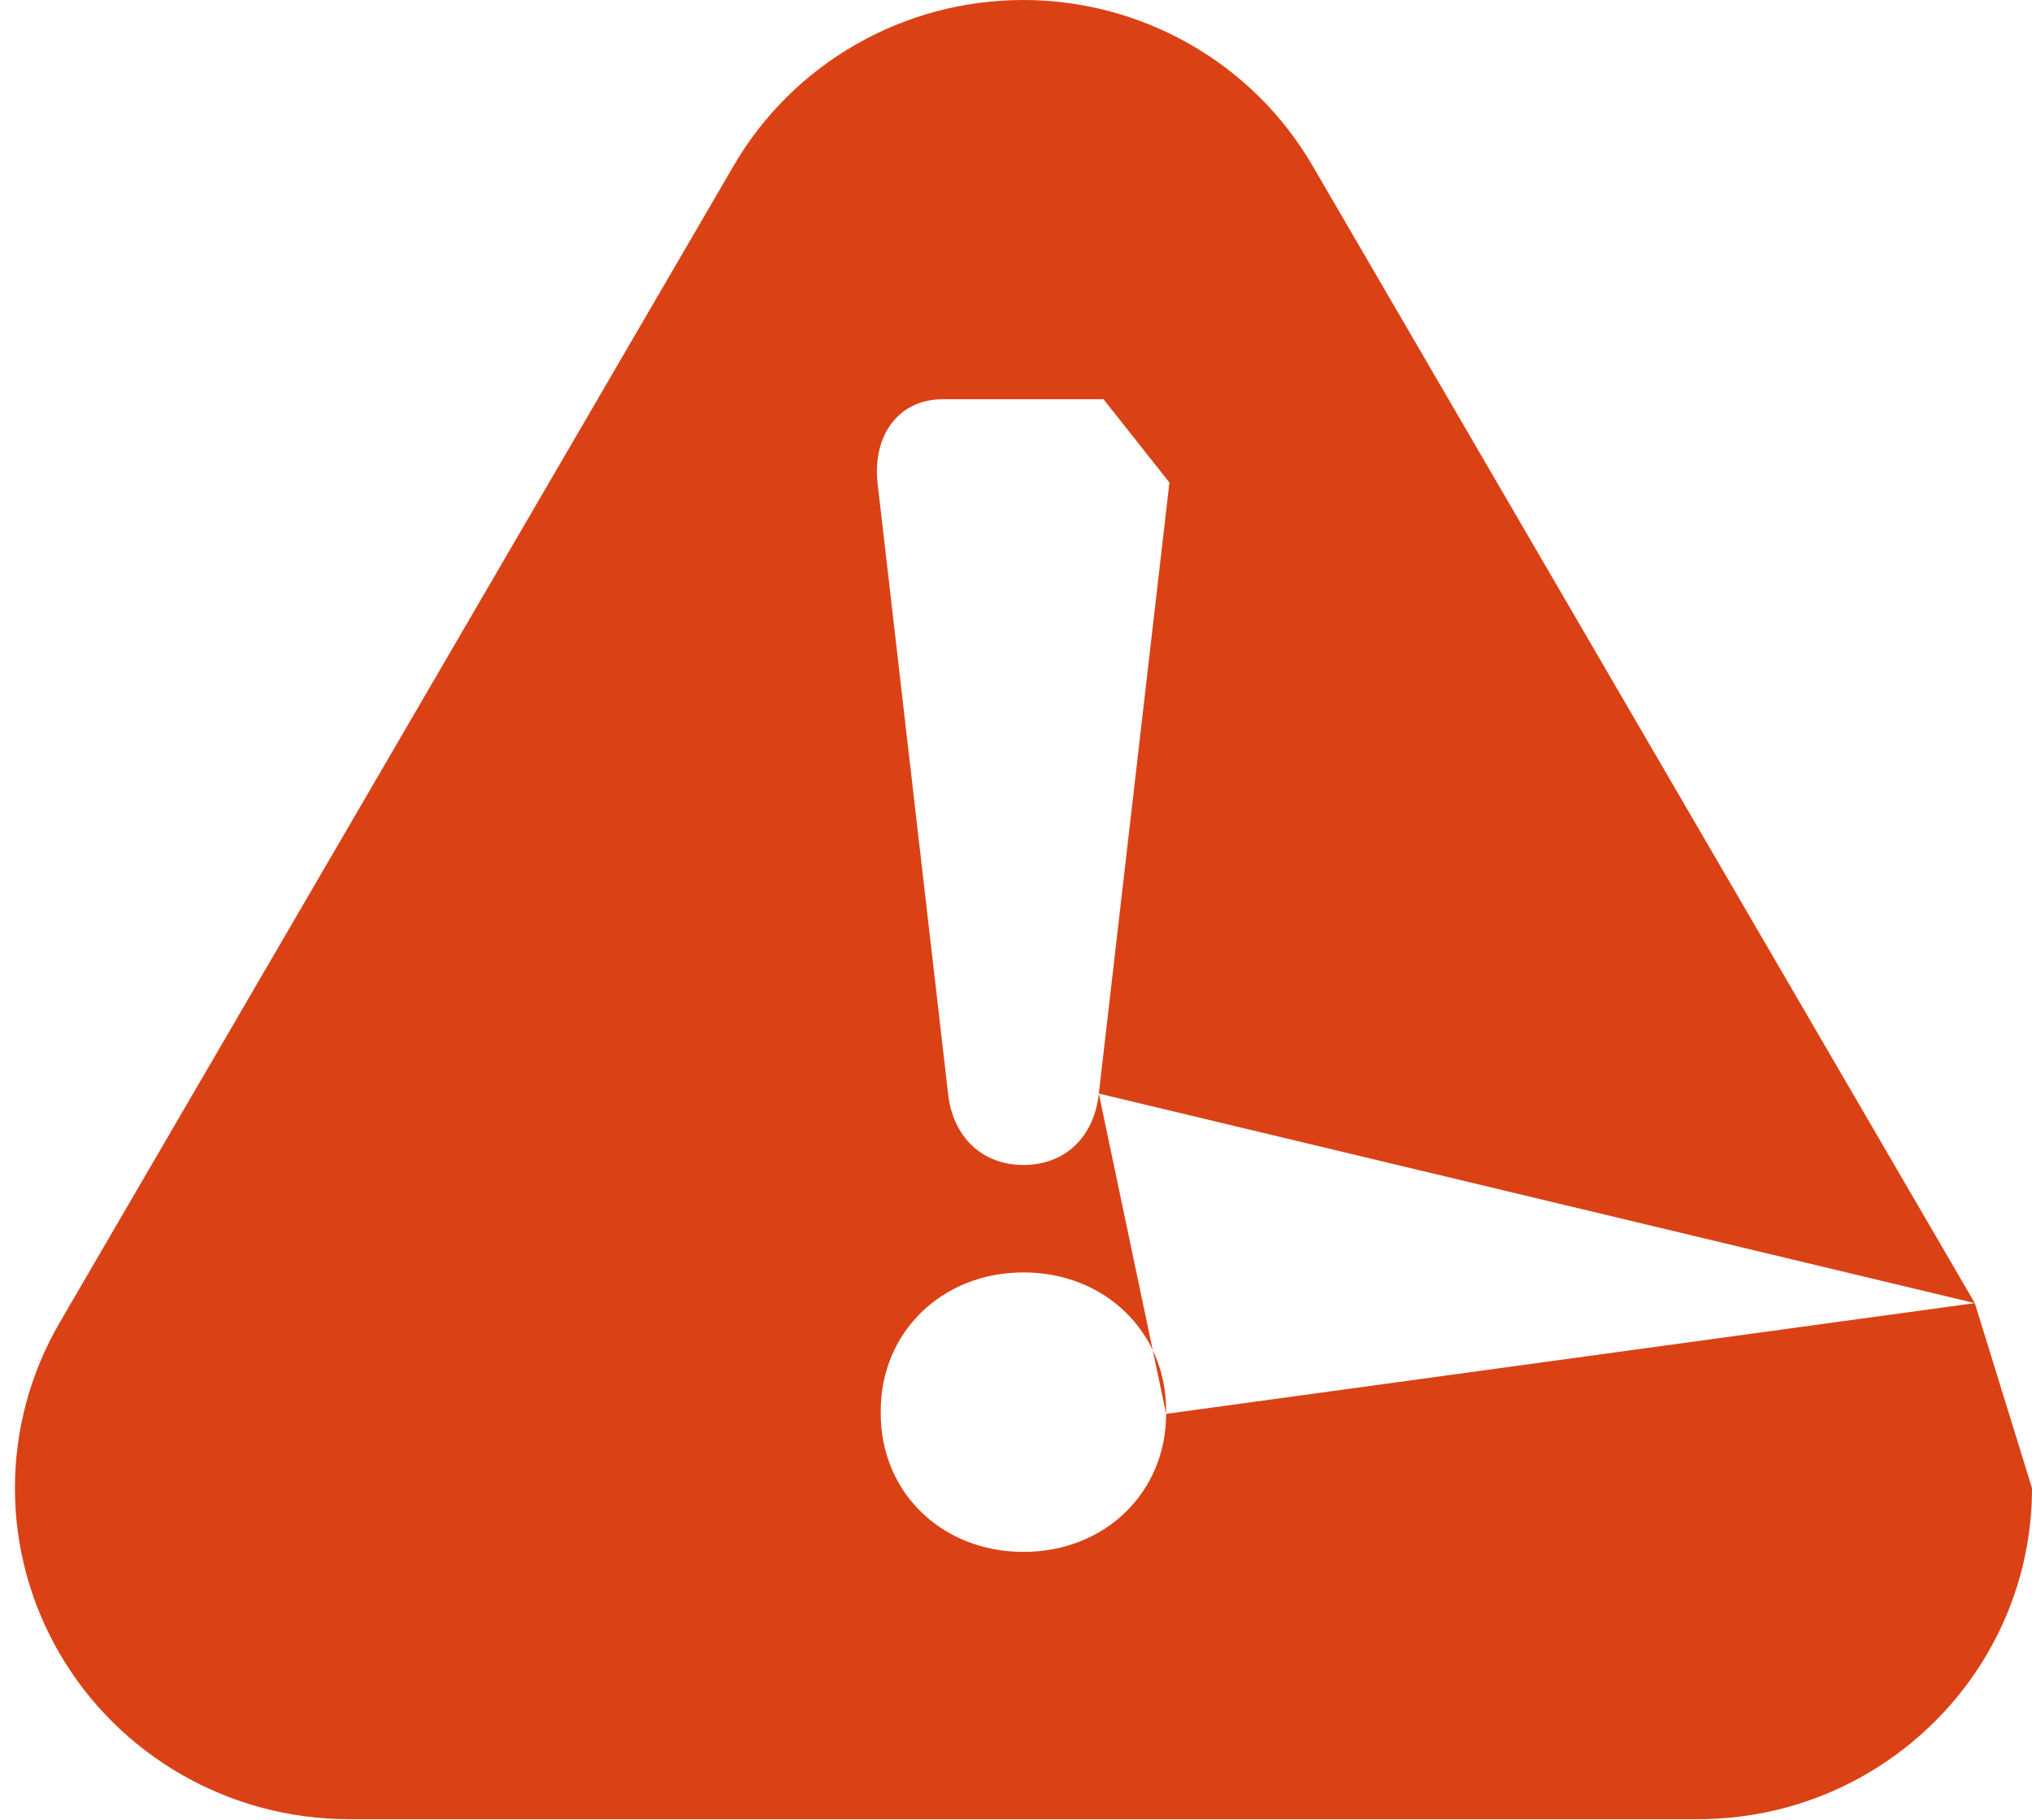
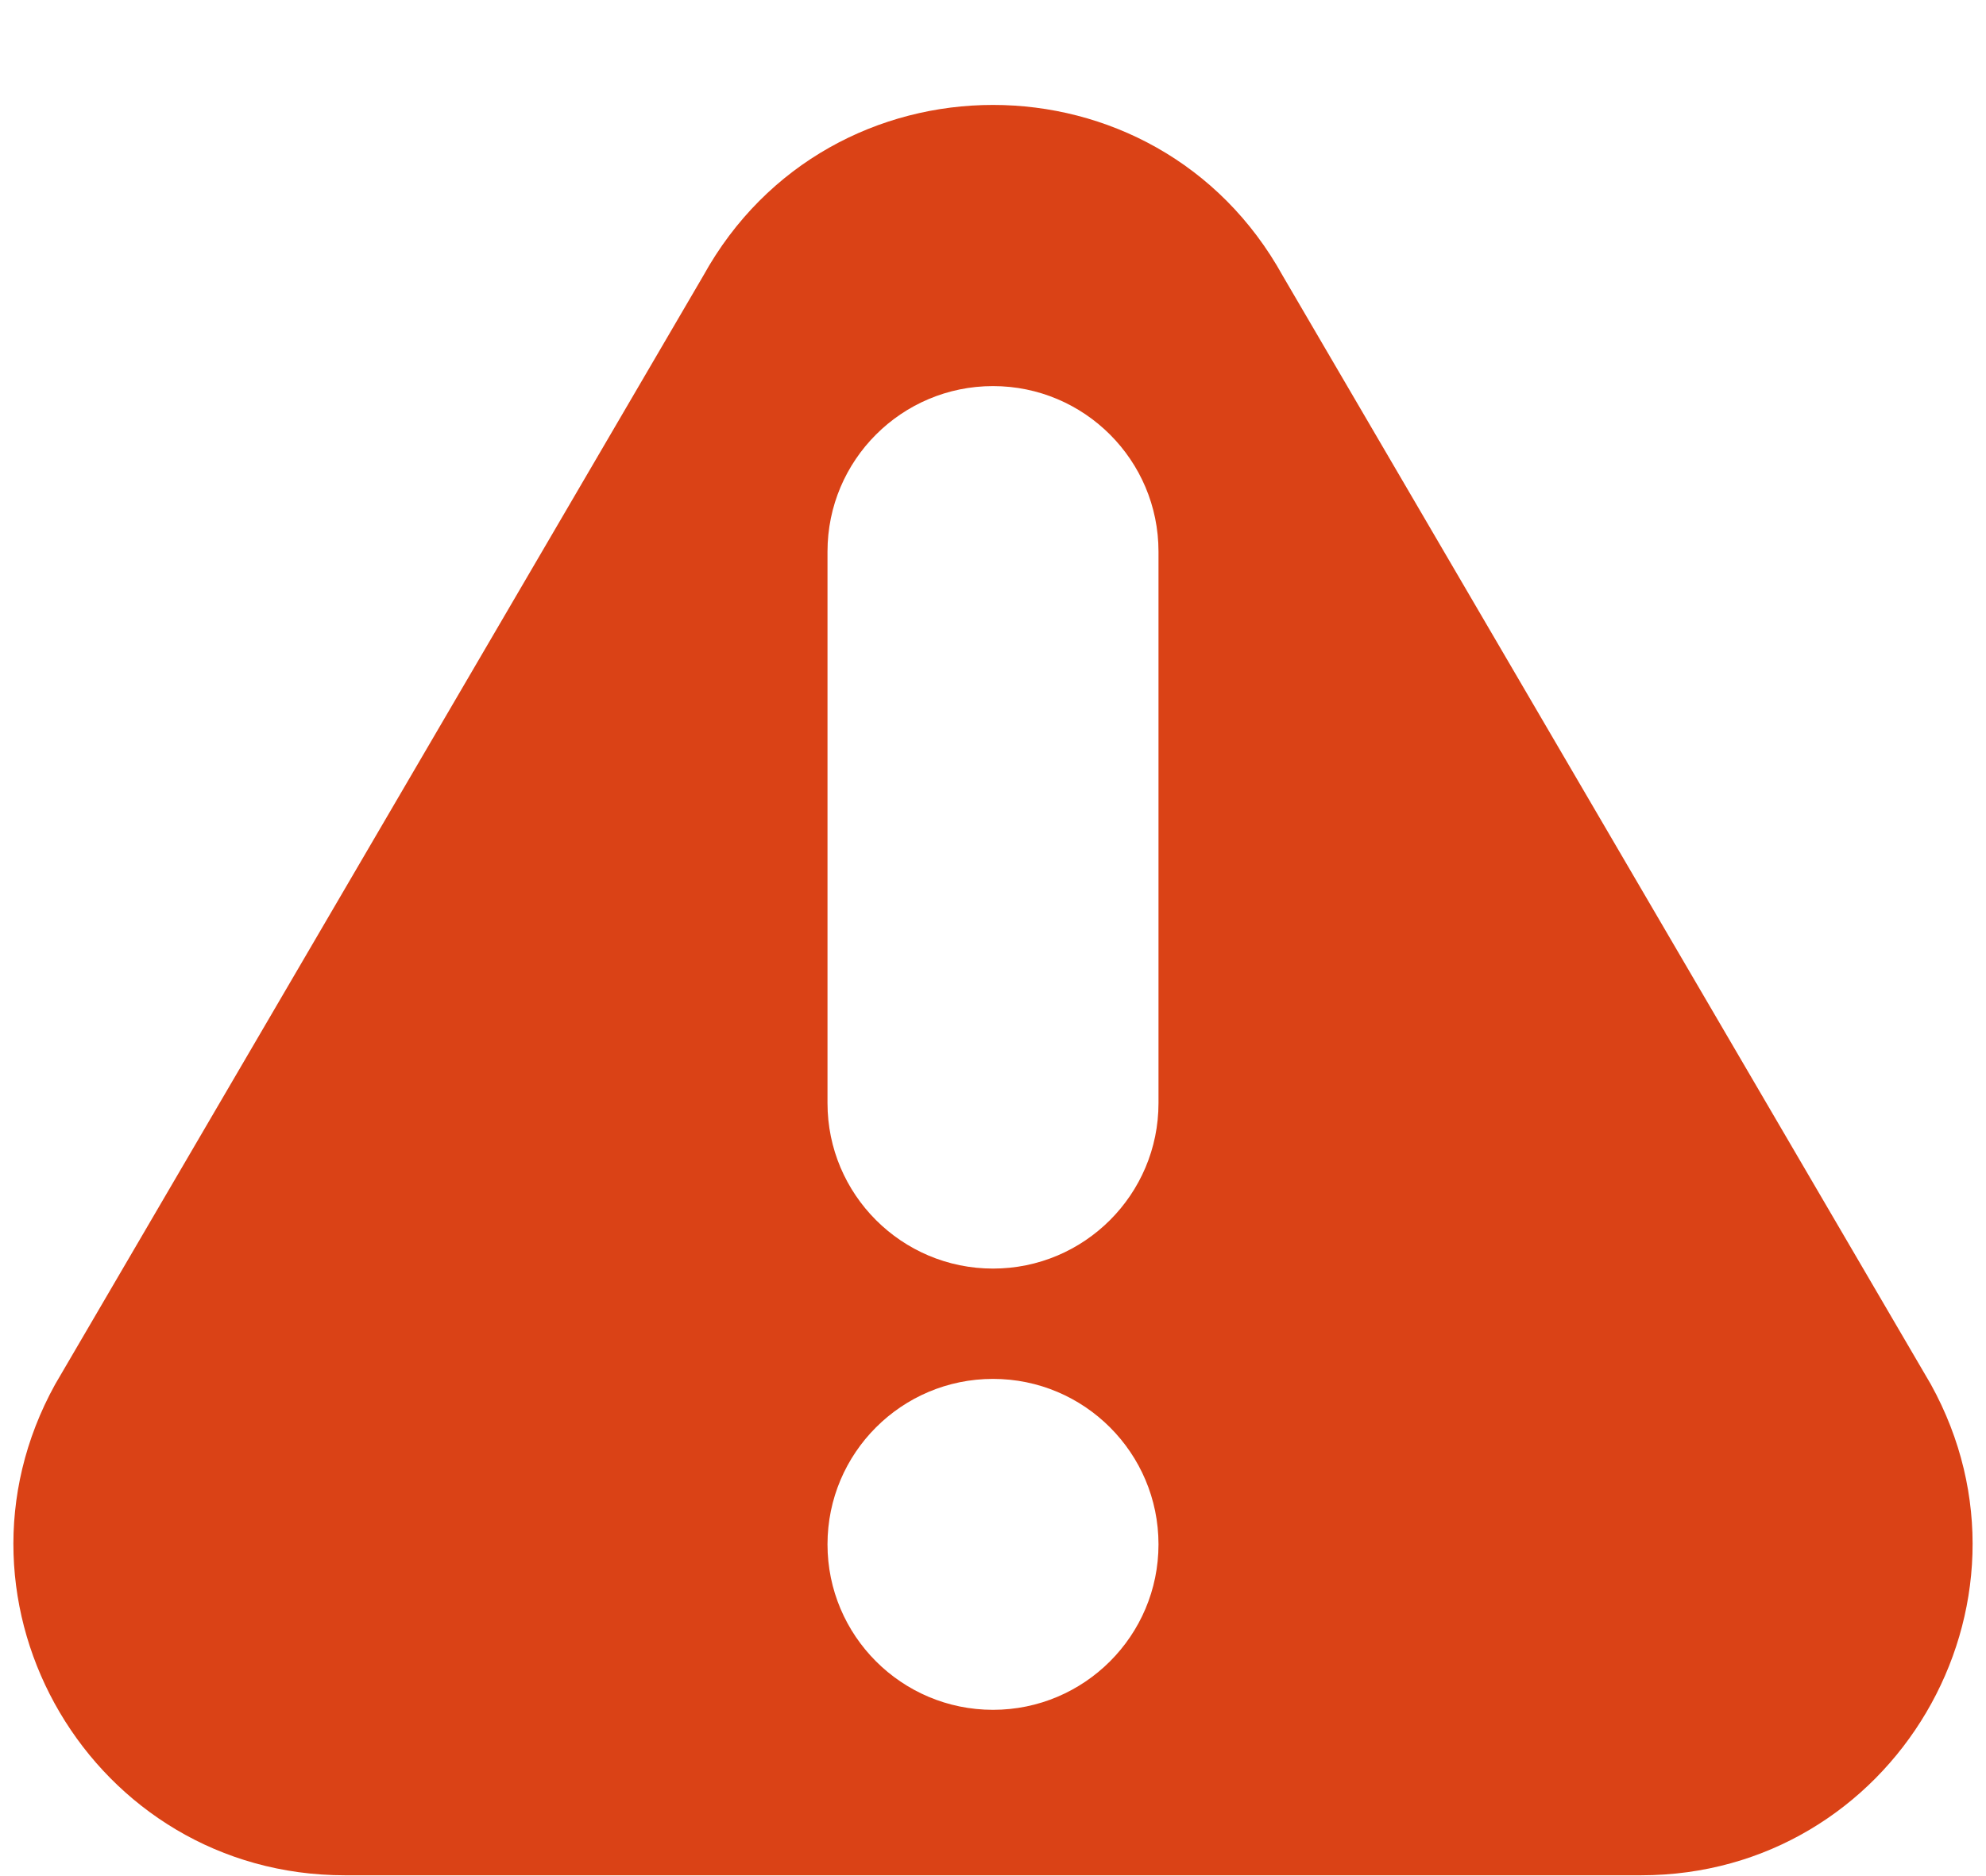
- <svg xmlns="http://www.w3.org/2000/svg" xmlns:xlink="http://www.w3.org/1999/xlink" version="1.1" height="16" width="17.873">
-   <defs>
-     <path id="path-1" opacity="1" fill-rule="evenodd" d="M17.37,11.461 L11.544,1.456 C11.019,0.555 10.049,0 8.999,0 C7.949,0 6.979,0.555 6.454,1.456 L0.525,11.632 C0,12.533 0,13.643 0.525,14.544 C1.05,15.445 2.02,16 3.07,16 L14.934,16 C16.557,16 17.873,14.696 17.873,13.088 L17.37,11.461 L9.665,9.618 L10.286,4.244 L9.706,3.511 L8.295,3.511 C7.904,3.511 7.677,3.826 7.718,4.241 L8.339,9.618 C8.381,10.002 8.64,10.246 9.002,10.246 C9.364,10.246 9.623,10.005 9.665,9.618 L10.257,12.435 C10.257,13.123 9.722,13.649 9.002,13.649 C8.282,13.649 7.747,13.123 7.747,12.435 L7.747,12.406 C7.747,11.721 8.282,11.191 9.002,11.191 C9.722,11.191 10.257,11.718 10.257,12.406 L10.257,12.435 L17.37,11.461Z" />
-   </defs>
-   <g opacity="1">
-     <use xlink:href="#path-1" fill="rgb(218,66,22)" fill-opacity="1" />
-   </g>
+ <svg xmlns="http://www.w3.org/2000/svg" width="18" height="17" viewBox="0 0 18 17" fill="none">
+   <path fill-rule="evenodd" clip-rule="evenodd" d="M11.626 2.5C10.484 0.435 7.516 0.435 6.374 2.5L0.5 12.549C-0.605 14.548 0.841 17 3.126 17H14.874C17.159 17 18.605 14.548 17.5 12.549L11.626 2.5ZM9 3.5C8.172 3.5 7.5 4.172 7.5 5V10C7.5 10.828 8.172 11.5 9 11.5C9.828 11.5 10.5 10.828 10.5 10V5C10.5 4.172 9.828 3.5 9 3.5ZM9 15.5C9.828 15.5 10.5 14.828 10.5 14C10.5 13.172 9.828 12.5 9 12.5C8.172 12.5 7.5 13.172 7.5 14C7.5 14.828 8.172 15.5 9 15.5Z" fill="#DA4216" />
</svg>
